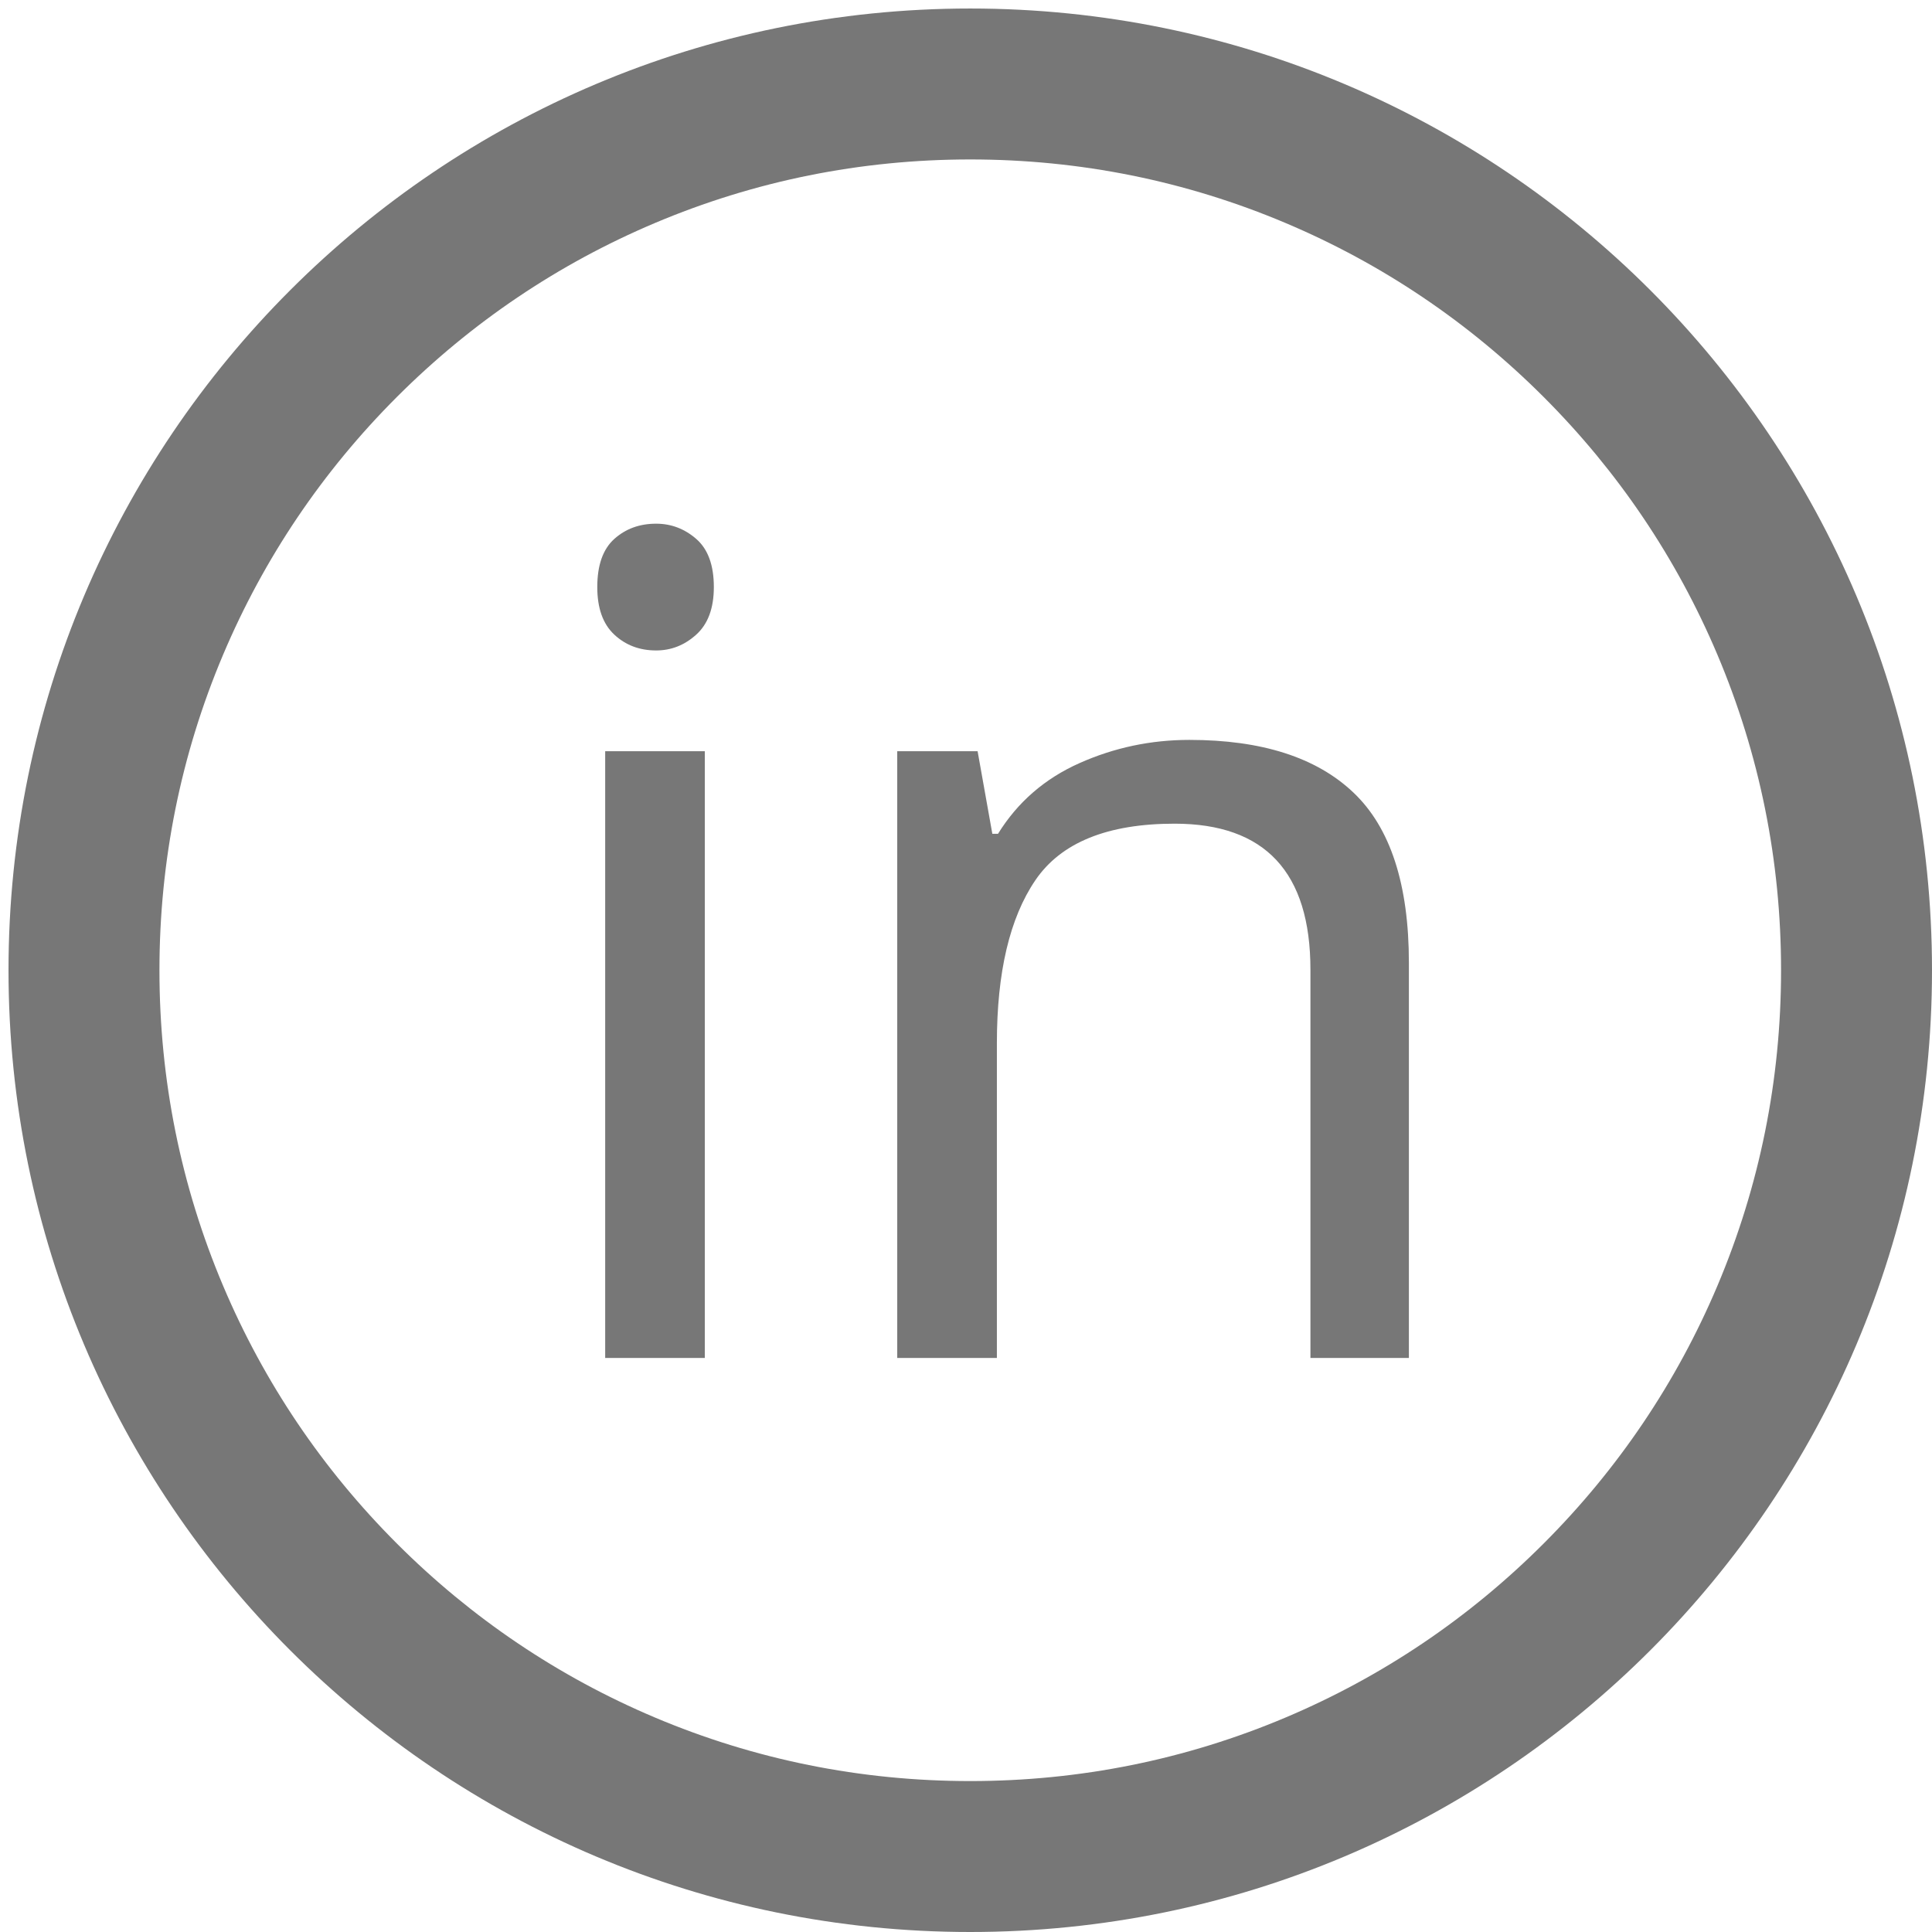
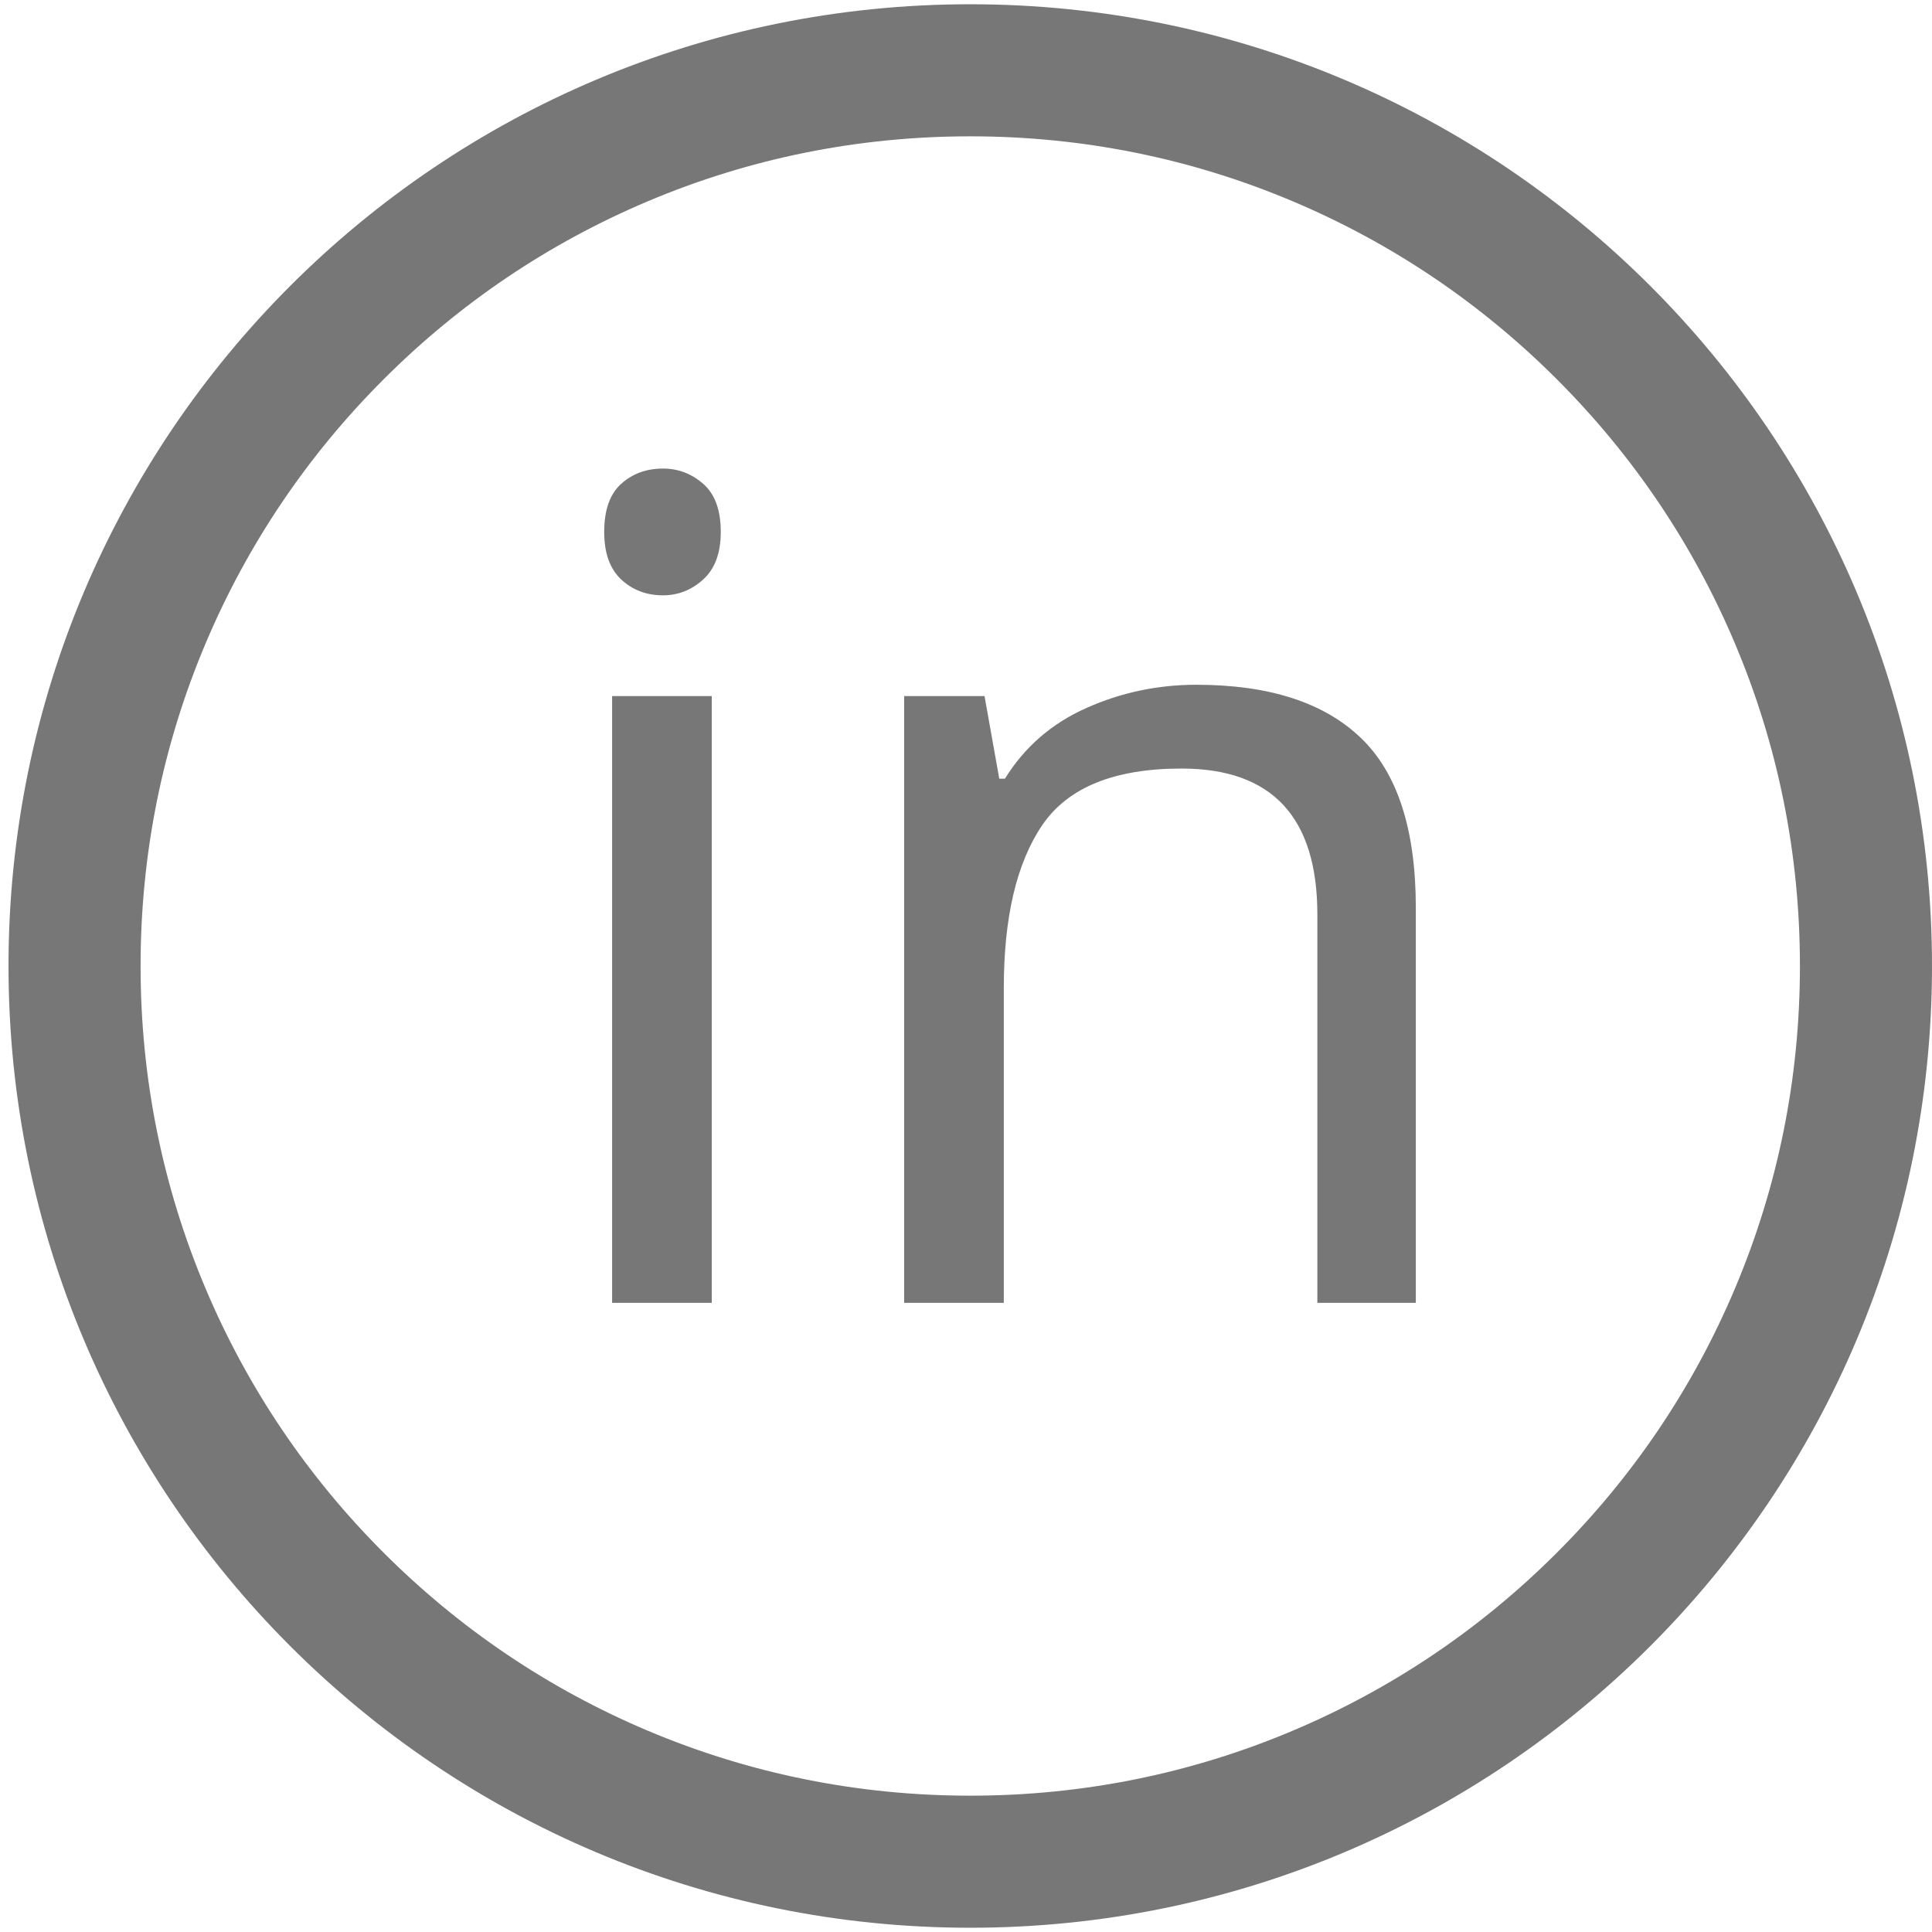
<svg xmlns="http://www.w3.org/2000/svg" version="1.1" id="Layer_2" x="0px" y="0px" width="512px" height="512px" viewBox="0 0 512 512" enable-background="new 0 0 512 512" xml:space="preserve">
  <g>
    <g>
-       <path fill="#777777" d="M257.127,42.256c29.025,0,57.162,5.676,83.627,16.87c25.582,10.82,48.565,26.318,68.312,46.065    c19.746,19.746,35.245,42.729,46.065,68.312c11.193,26.464,16.869,54.6,16.869,83.625c0,29.025-5.676,57.162-16.869,83.627    c-10.82,25.582-26.319,48.565-46.065,68.312s-42.729,35.245-68.312,46.065C314.289,466.324,286.152,472,257.127,472    s-57.161-5.676-83.625-16.869c-25.582-10.82-48.565-26.319-68.312-46.065c-19.746-19.746-35.245-42.729-46.065-68.312    c-11.193-26.465-16.869-54.602-16.869-83.627c0-29.025,5.676-57.161,16.869-83.625c10.82-25.582,26.319-48.565,46.065-68.312    c19.747-19.747,42.73-35.245,68.312-46.065C199.966,47.932,228.102,42.256,257.127,42.256 M257.127,2.256    c-140.762,0-254.871,114.11-254.871,254.871C2.256,397.891,116.365,512,257.127,512C397.891,512,512,397.891,512,257.127    C512,116.366,397.891,2.256,257.127,2.256L257.127,2.256z" />
+       <path fill="#777777" d="M257.127,36.128c29.698,0,58.489,5.809,85.574,17.264c26.179,11.073,49.696,26.931,69.9,47.135    c20.203,20.204,36.062,43.721,47.134,69.899C471.191,197.51,477,226.301,477,255.999c0,29.698-5.809,58.49-17.265,85.574    c-11.072,26.179-26.931,49.696-47.134,69.9c-20.204,20.203-43.722,36.062-69.9,47.134c-27.084,11.456-55.876,17.265-85.574,17.265    c-29.698,0-58.489-5.809-85.573-17.265c-26.178-11.072-49.695-26.931-69.899-47.134c-20.204-20.204-36.062-43.722-47.135-69.9    c-11.456-27.084-17.264-55.876-17.264-85.574c0-29.698,5.809-58.489,17.264-85.573c11.072-26.178,26.931-49.696,47.135-69.899    c20.204-20.204,43.721-36.062,69.899-47.135C198.638,41.937,227.429,36.128,257.127,36.128 M257.127,1.128    c-140.762,0-254.871,114.11-254.871,254.871c0,140.764,114.109,254.873,254.871,254.873C397.891,510.872,512,396.763,512,255.999    C512,115.238,397.891,1.128,257.127,1.128L257.127,1.128z" />
    </g>
  </g>
-   <text transform="matrix(1 0 0 1 134.8794 359.877)" fill="#777777" font-family="'PTSans-Regular'" font-size="300">in</text>
+   <text transform="matrix(1 0 0 1 136.7144 345.2656)" fill="#777777" font-family="'TwCenMT-Bold'" font-size="300">in</text>
</svg>
